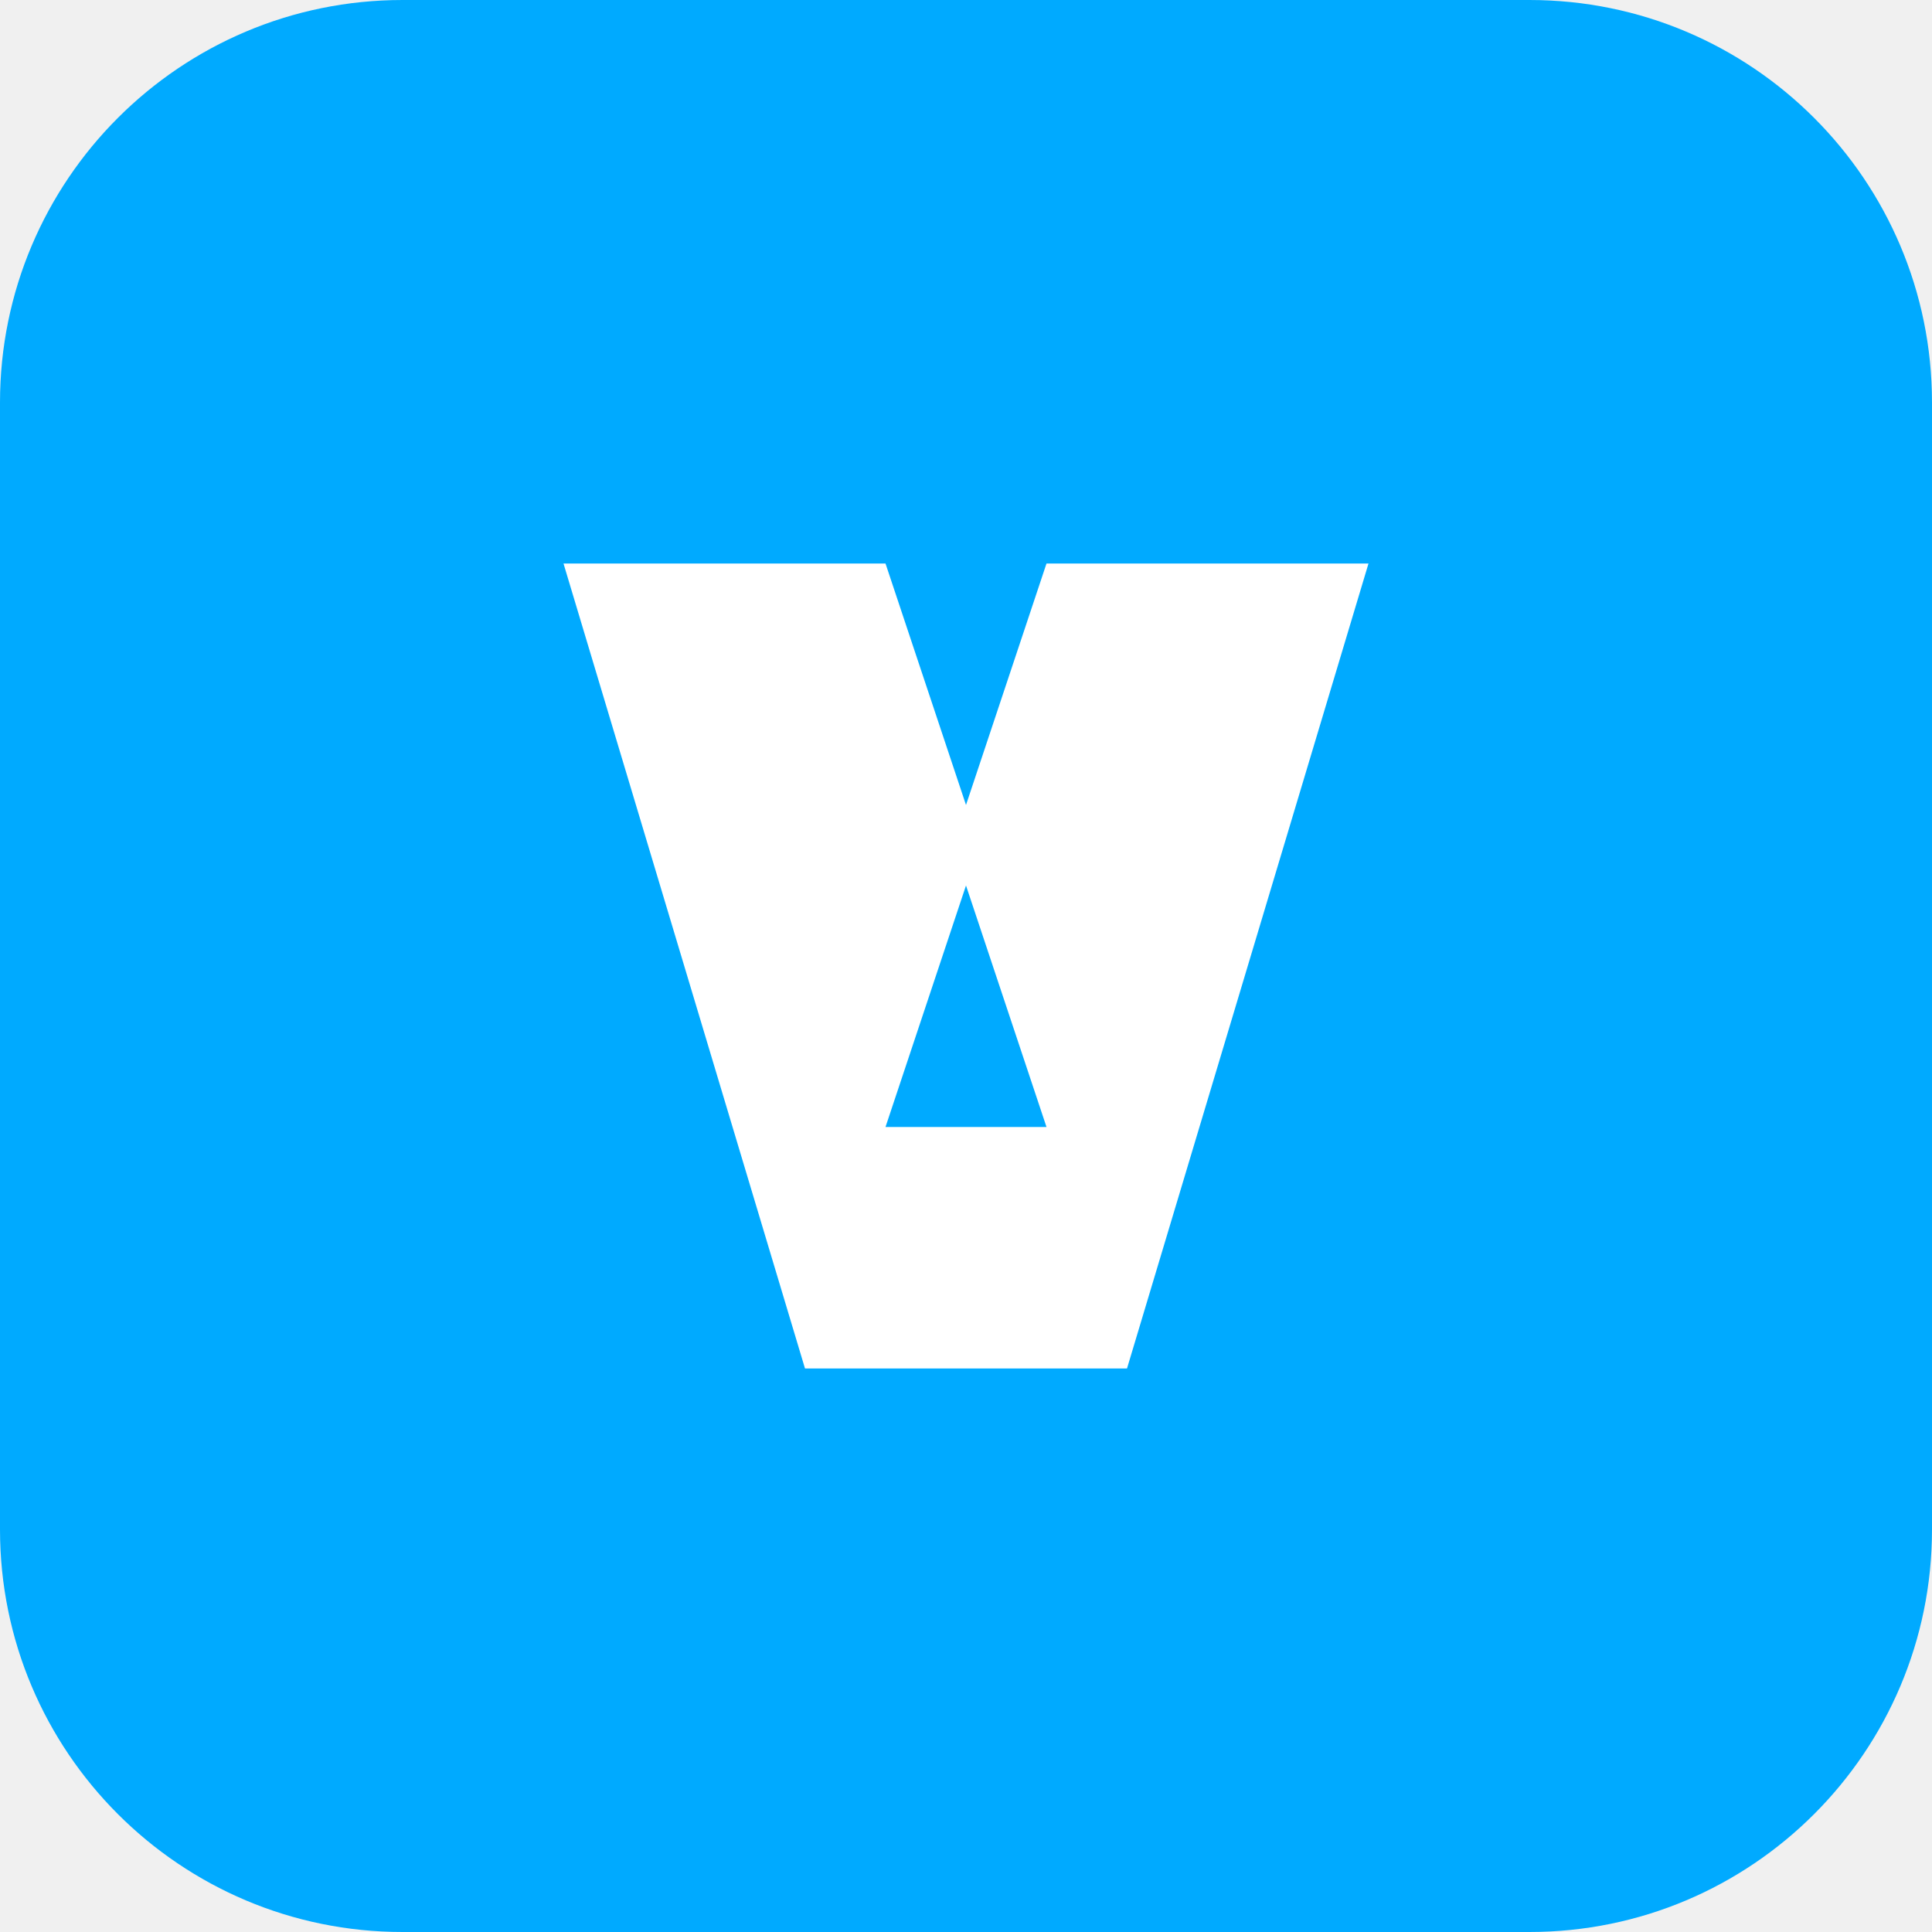
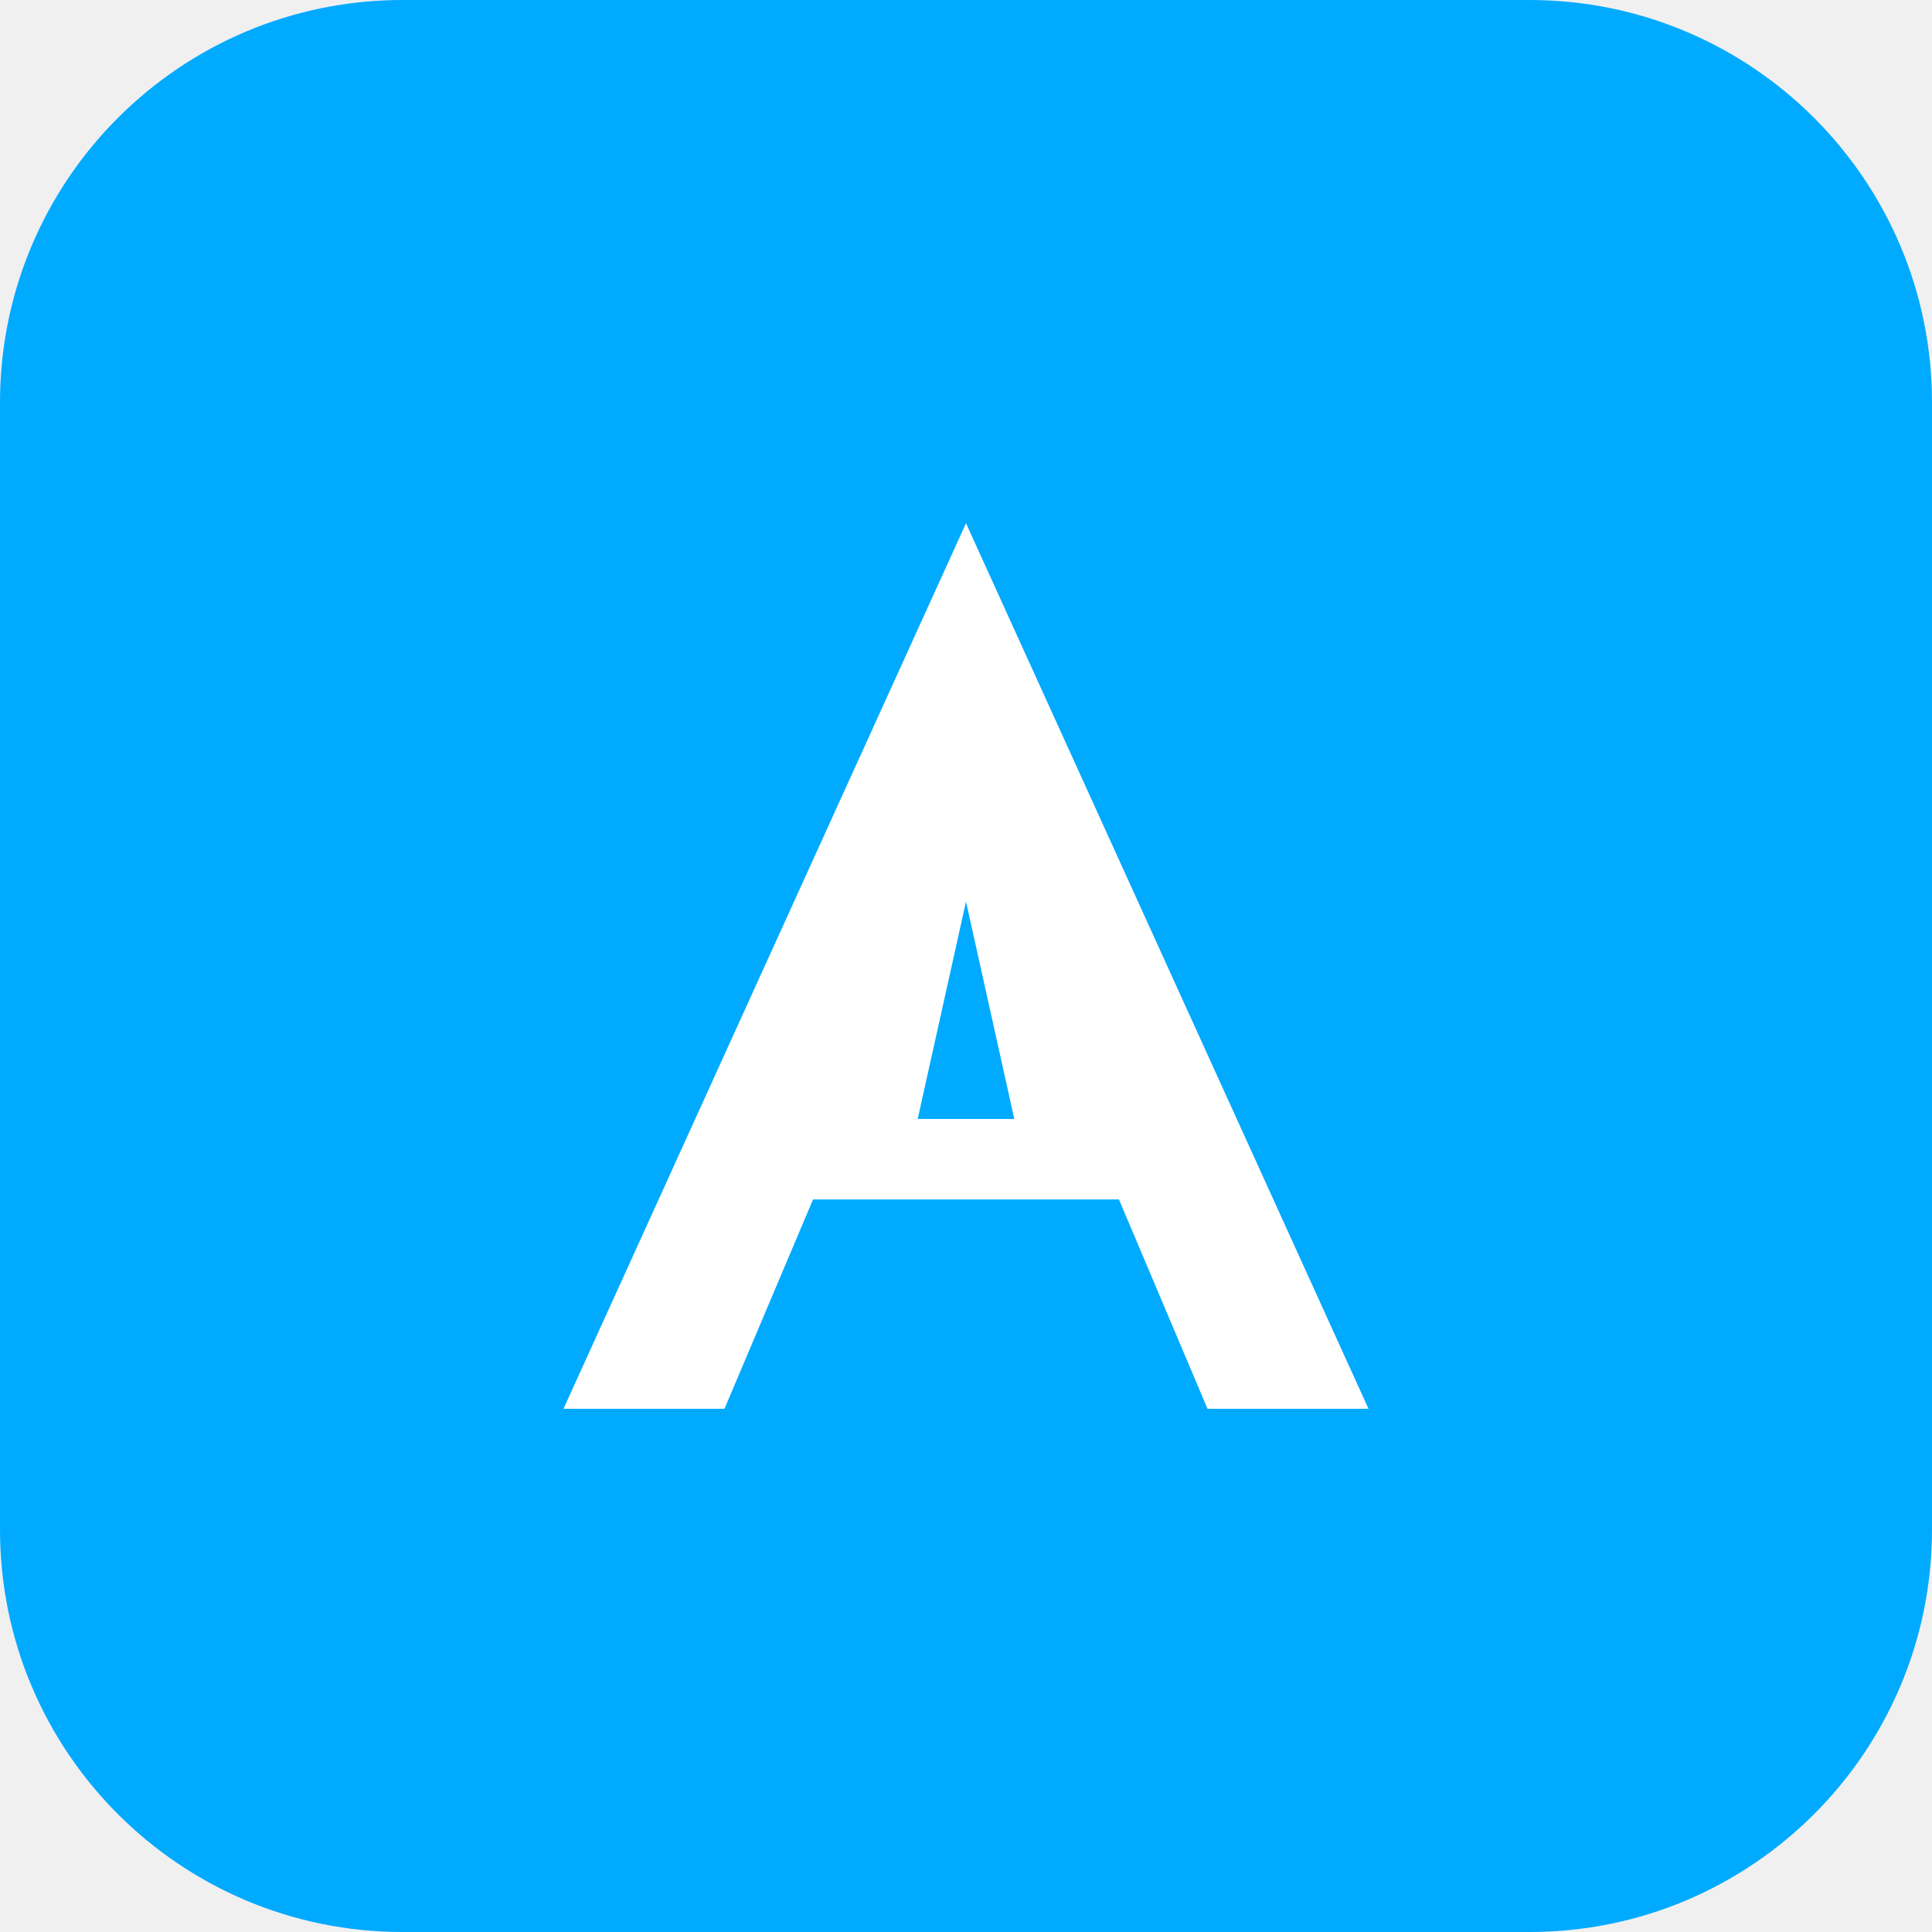
<svg xmlns="http://www.w3.org/2000/svg" viewBox="0 0 48 48" role="img" aria-hidden="true">
  <rect width="48" height="48" rx="10" fill="#00AAFF" />
-   <path fill="#fff" d="M14 14h8l2 6 2-6h8l-6 20h-8L14 14zm10 8-2 6h4l-2-6z" />
+   <path fill="#fff" d="M24 13 34 35h-4l-2.2-5.2H20.2L18 35h-4L24 13zm-1.2 14.8h2.4L24 22.4l-1.2 5.4z" />
</svg>
